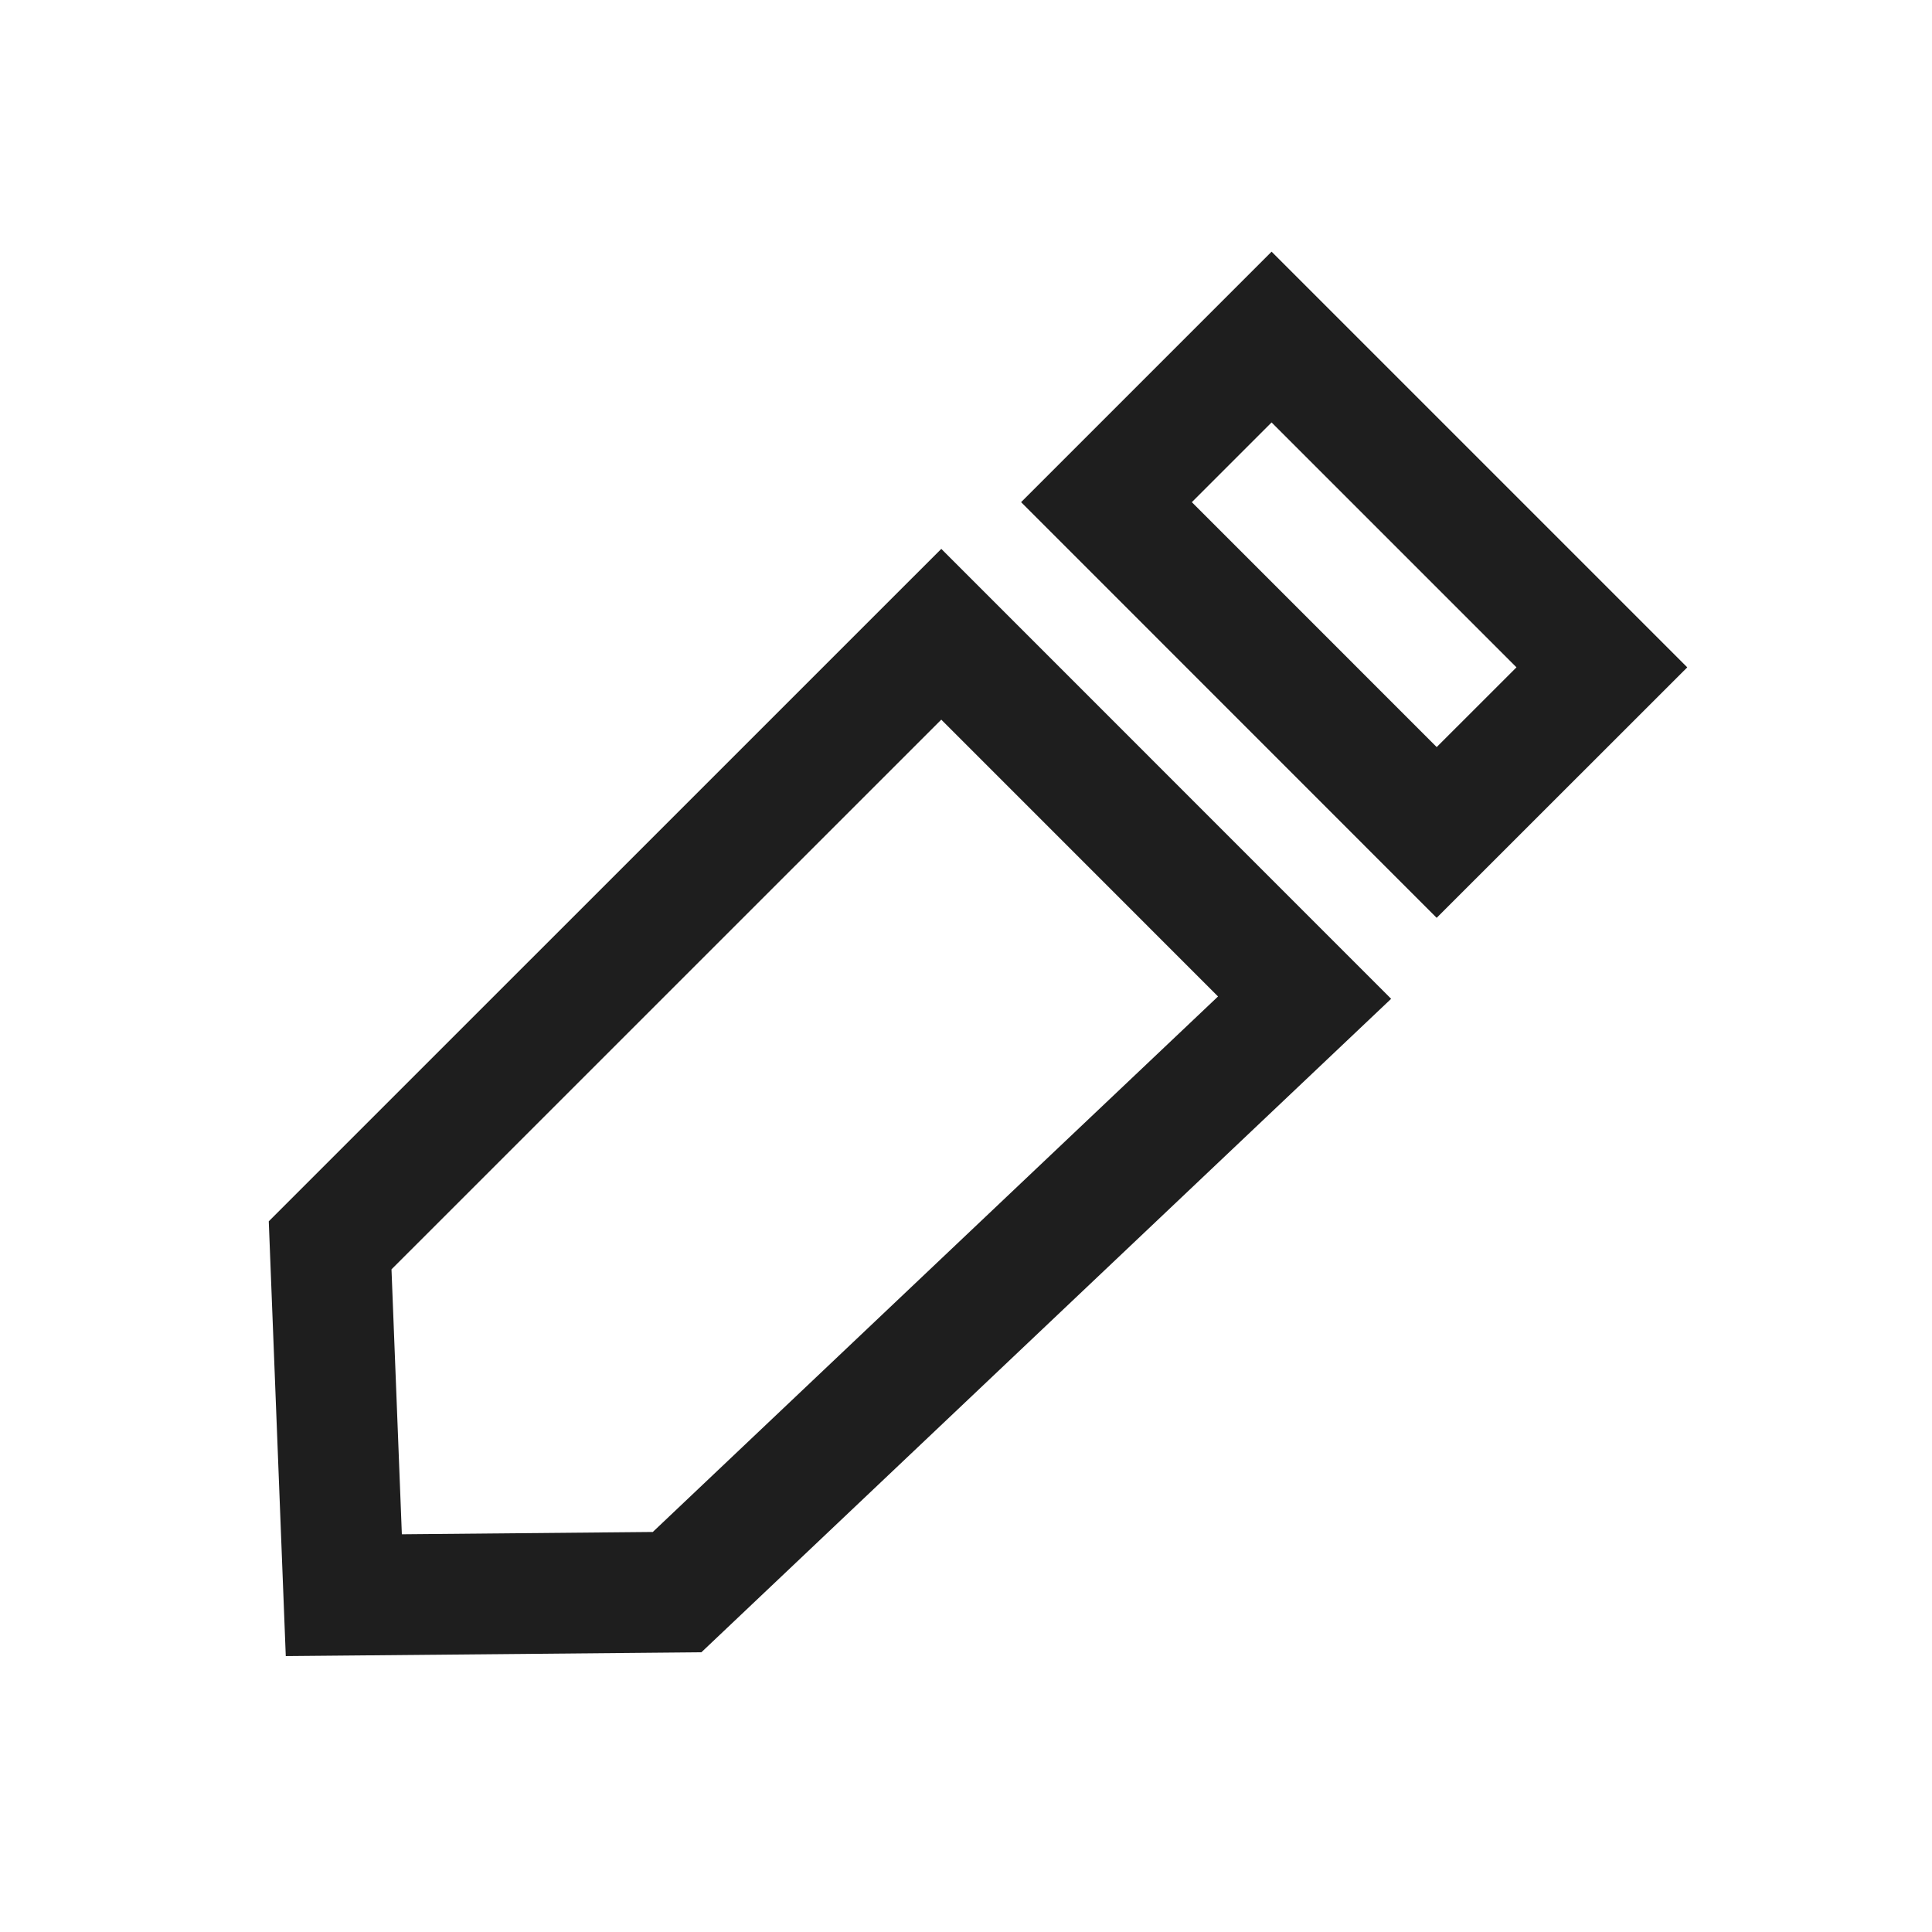
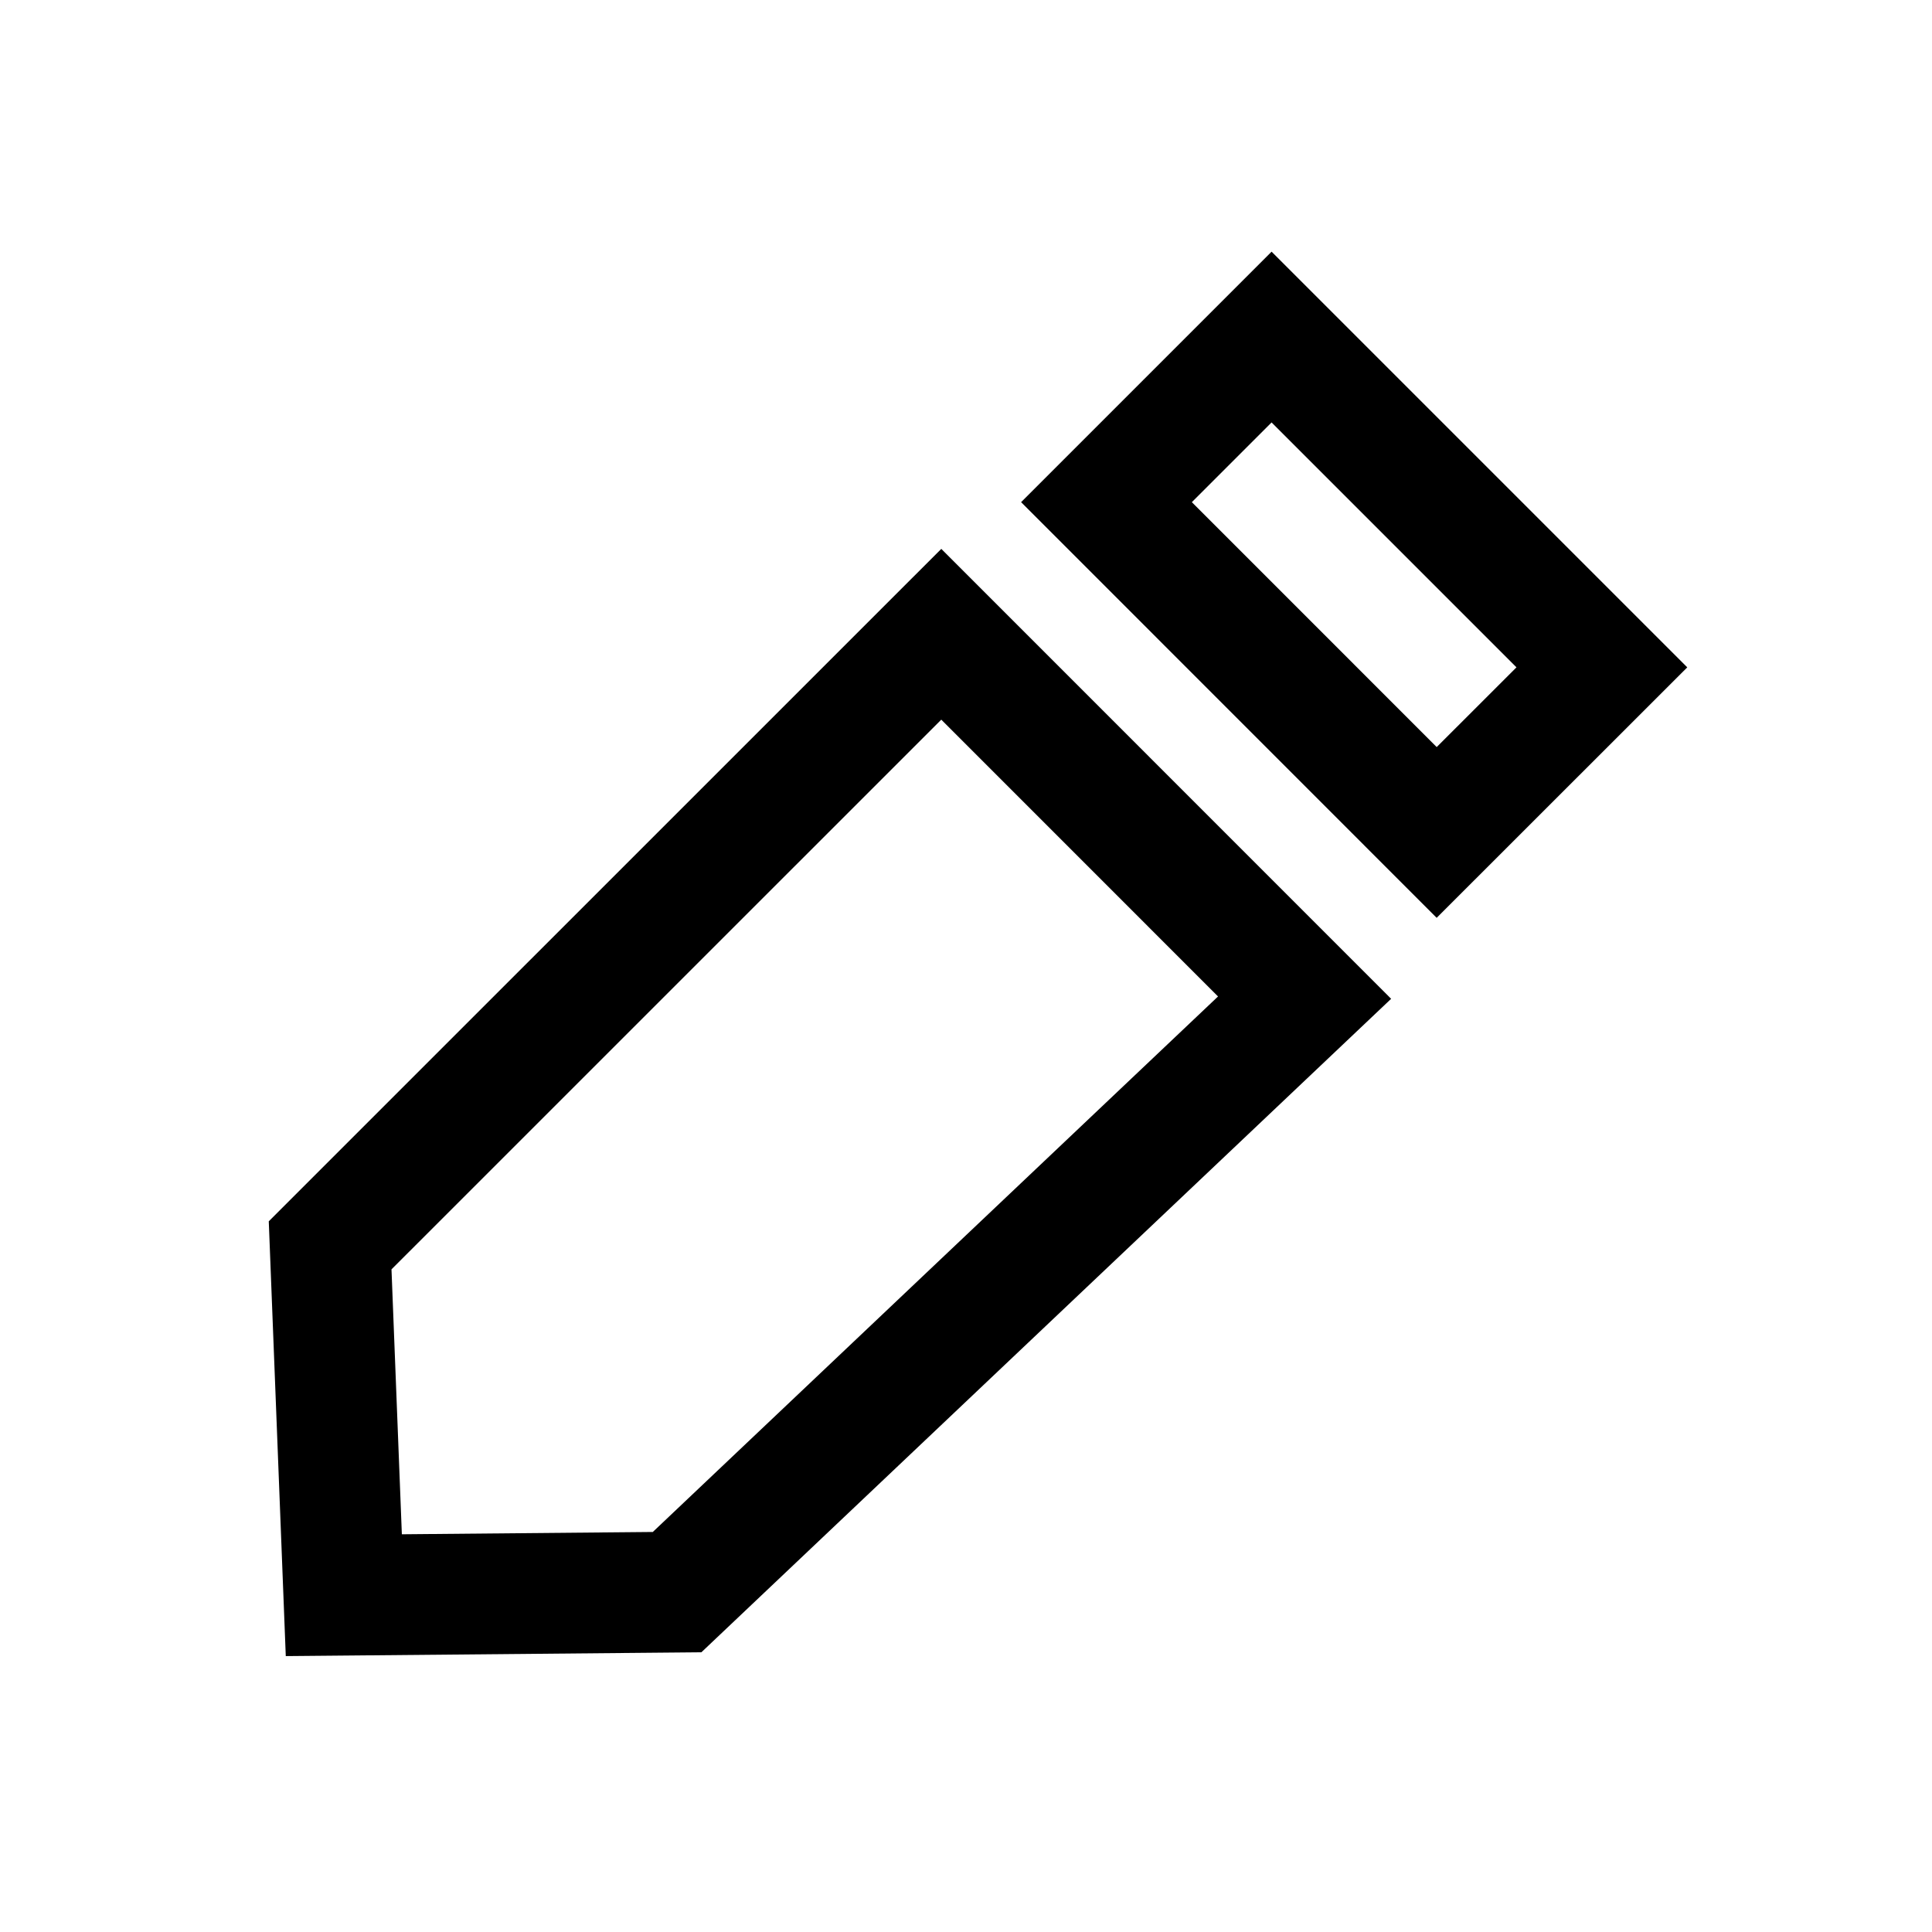
<svg xmlns="http://www.w3.org/2000/svg" width="24" height="24" fill="none">
-   <path d="M16.206 12.393l-4.513-4.514-7.592 7.591.17 4.346 4.14-.038 7.795-7.385zM17.847 10.341l-4.102-4.103 2.051-2.051 4.103 4.103-2.052 2.051z" stroke="#1E1E1E" stroke-width="1.5" />
+   <path d="M16.206 12.393l-4.513-4.514-7.592 7.591.17 4.346 4.14-.038 7.795-7.385zM17.847 10.341l-4.102-4.103 2.051-2.051 4.103 4.103-2.052 2.051z" stroke="currentColor" stroke-width="1.5" />
</svg>
